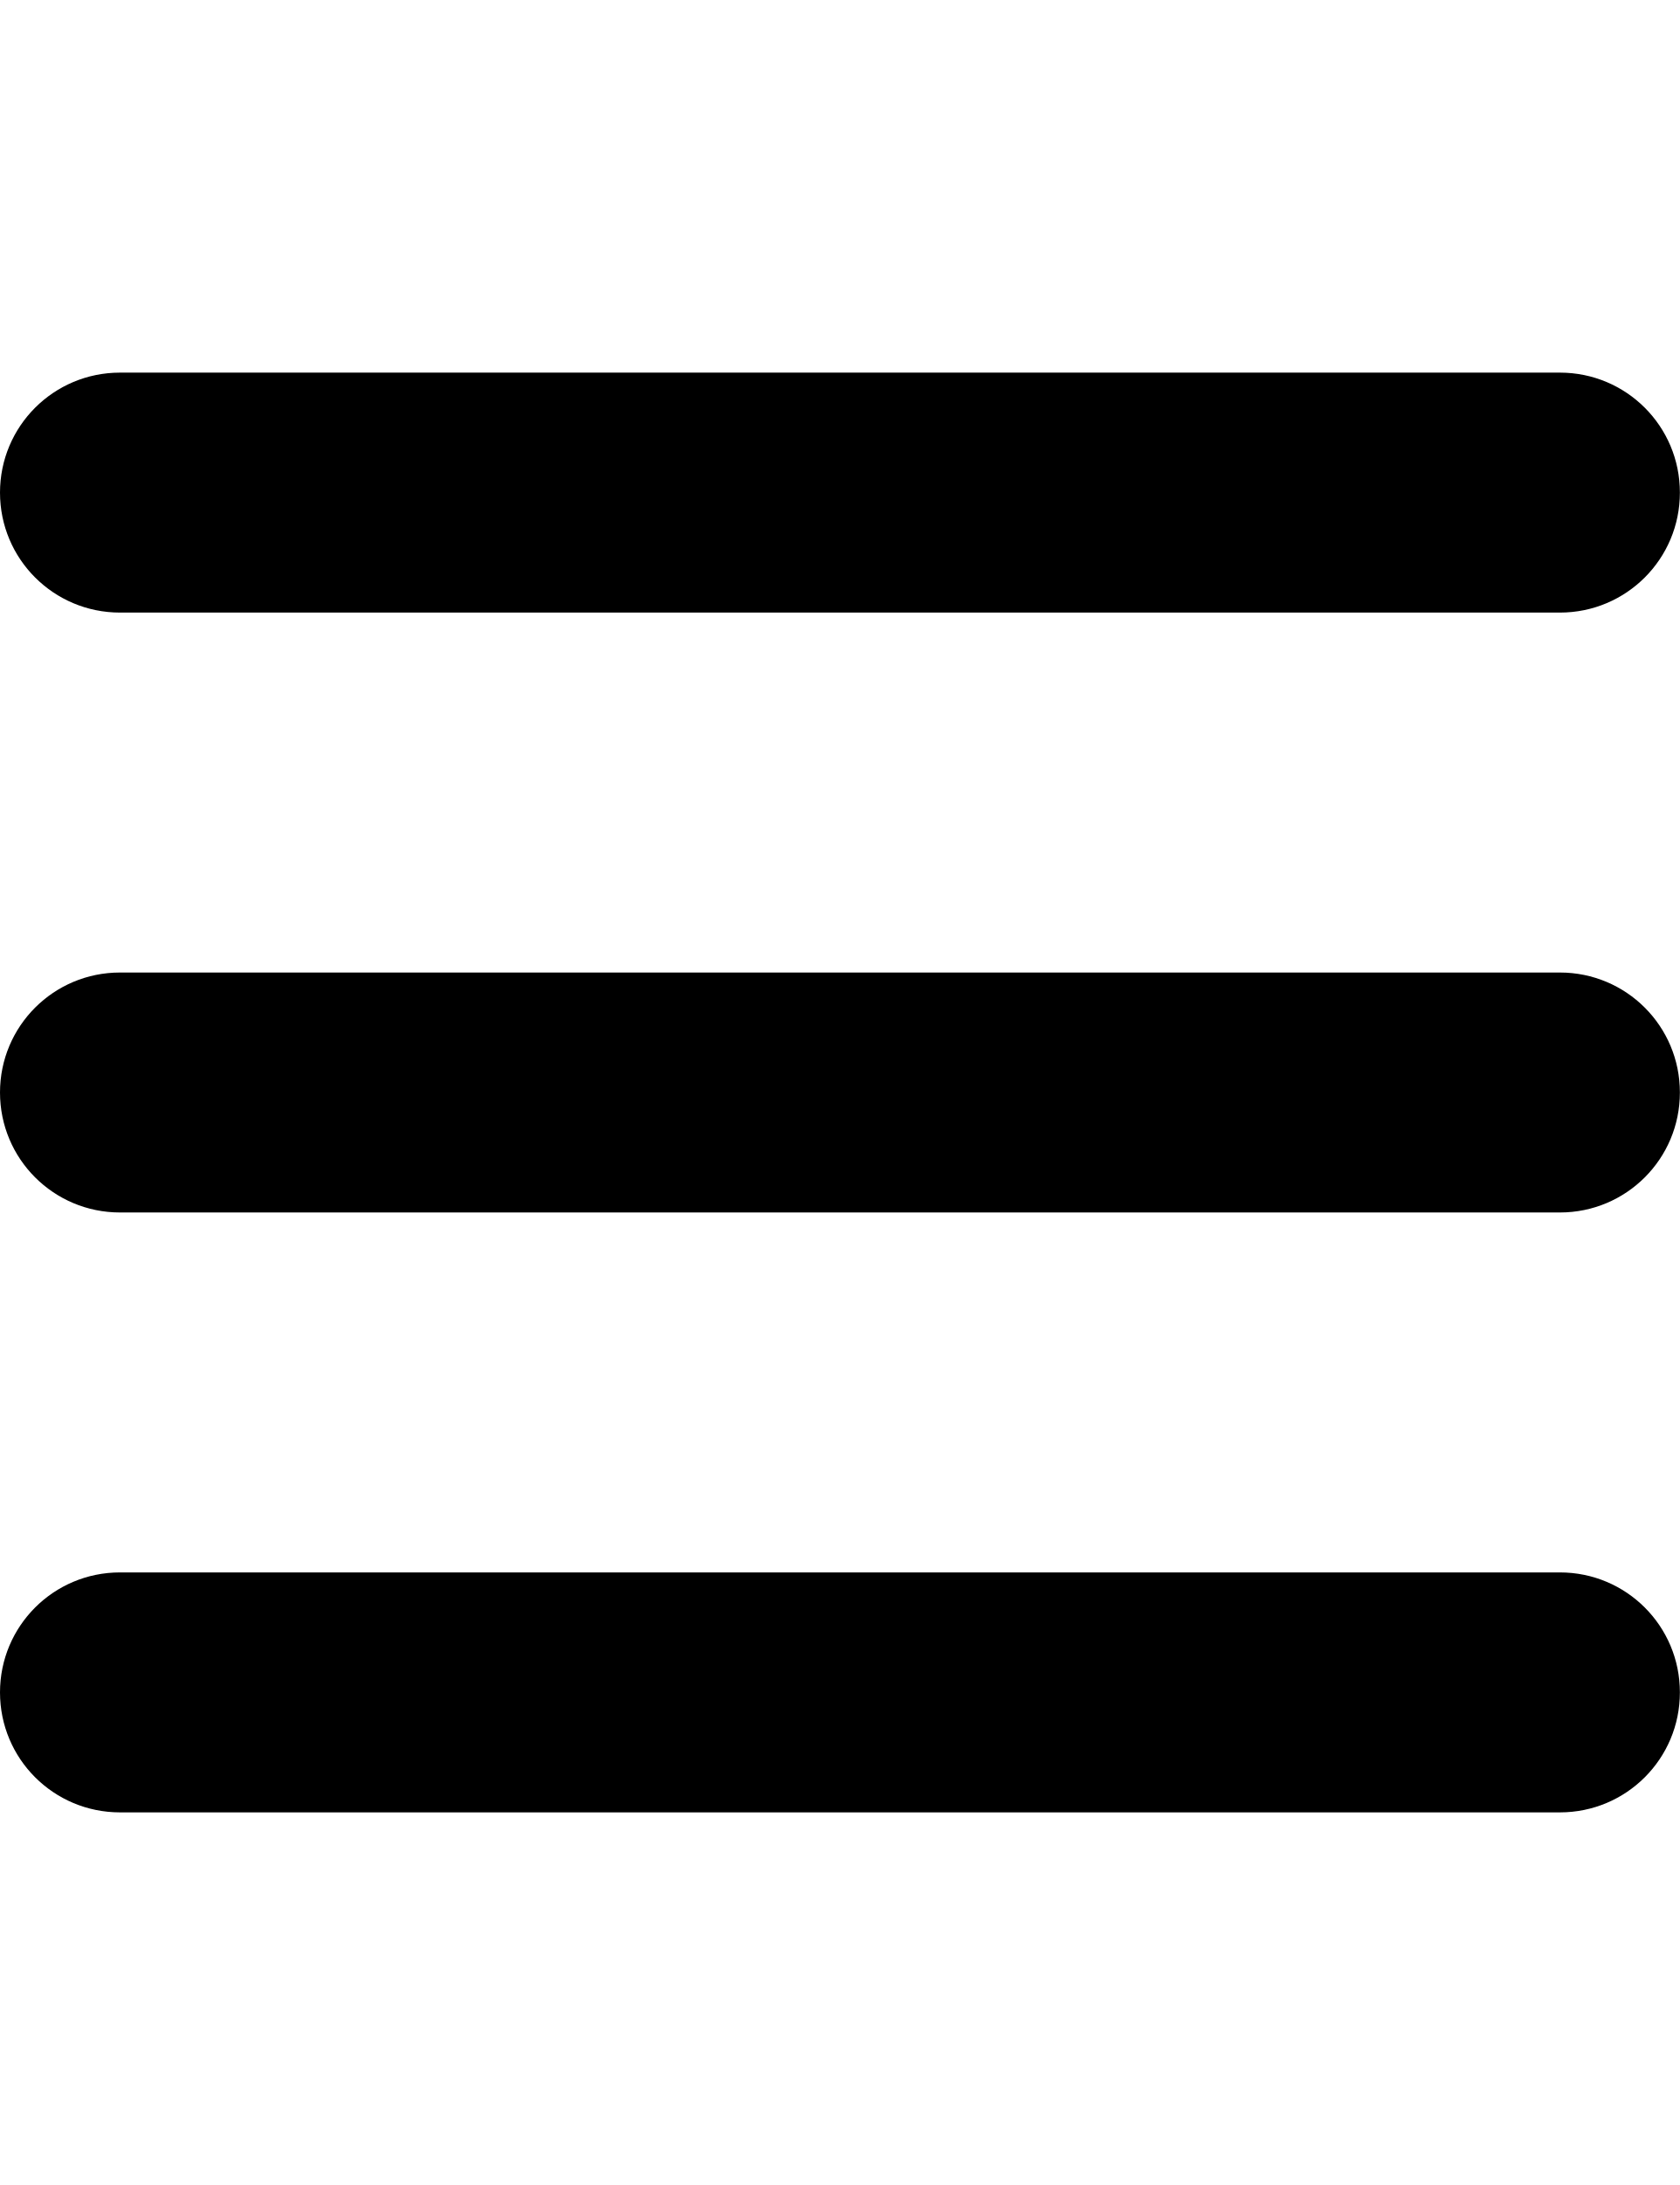
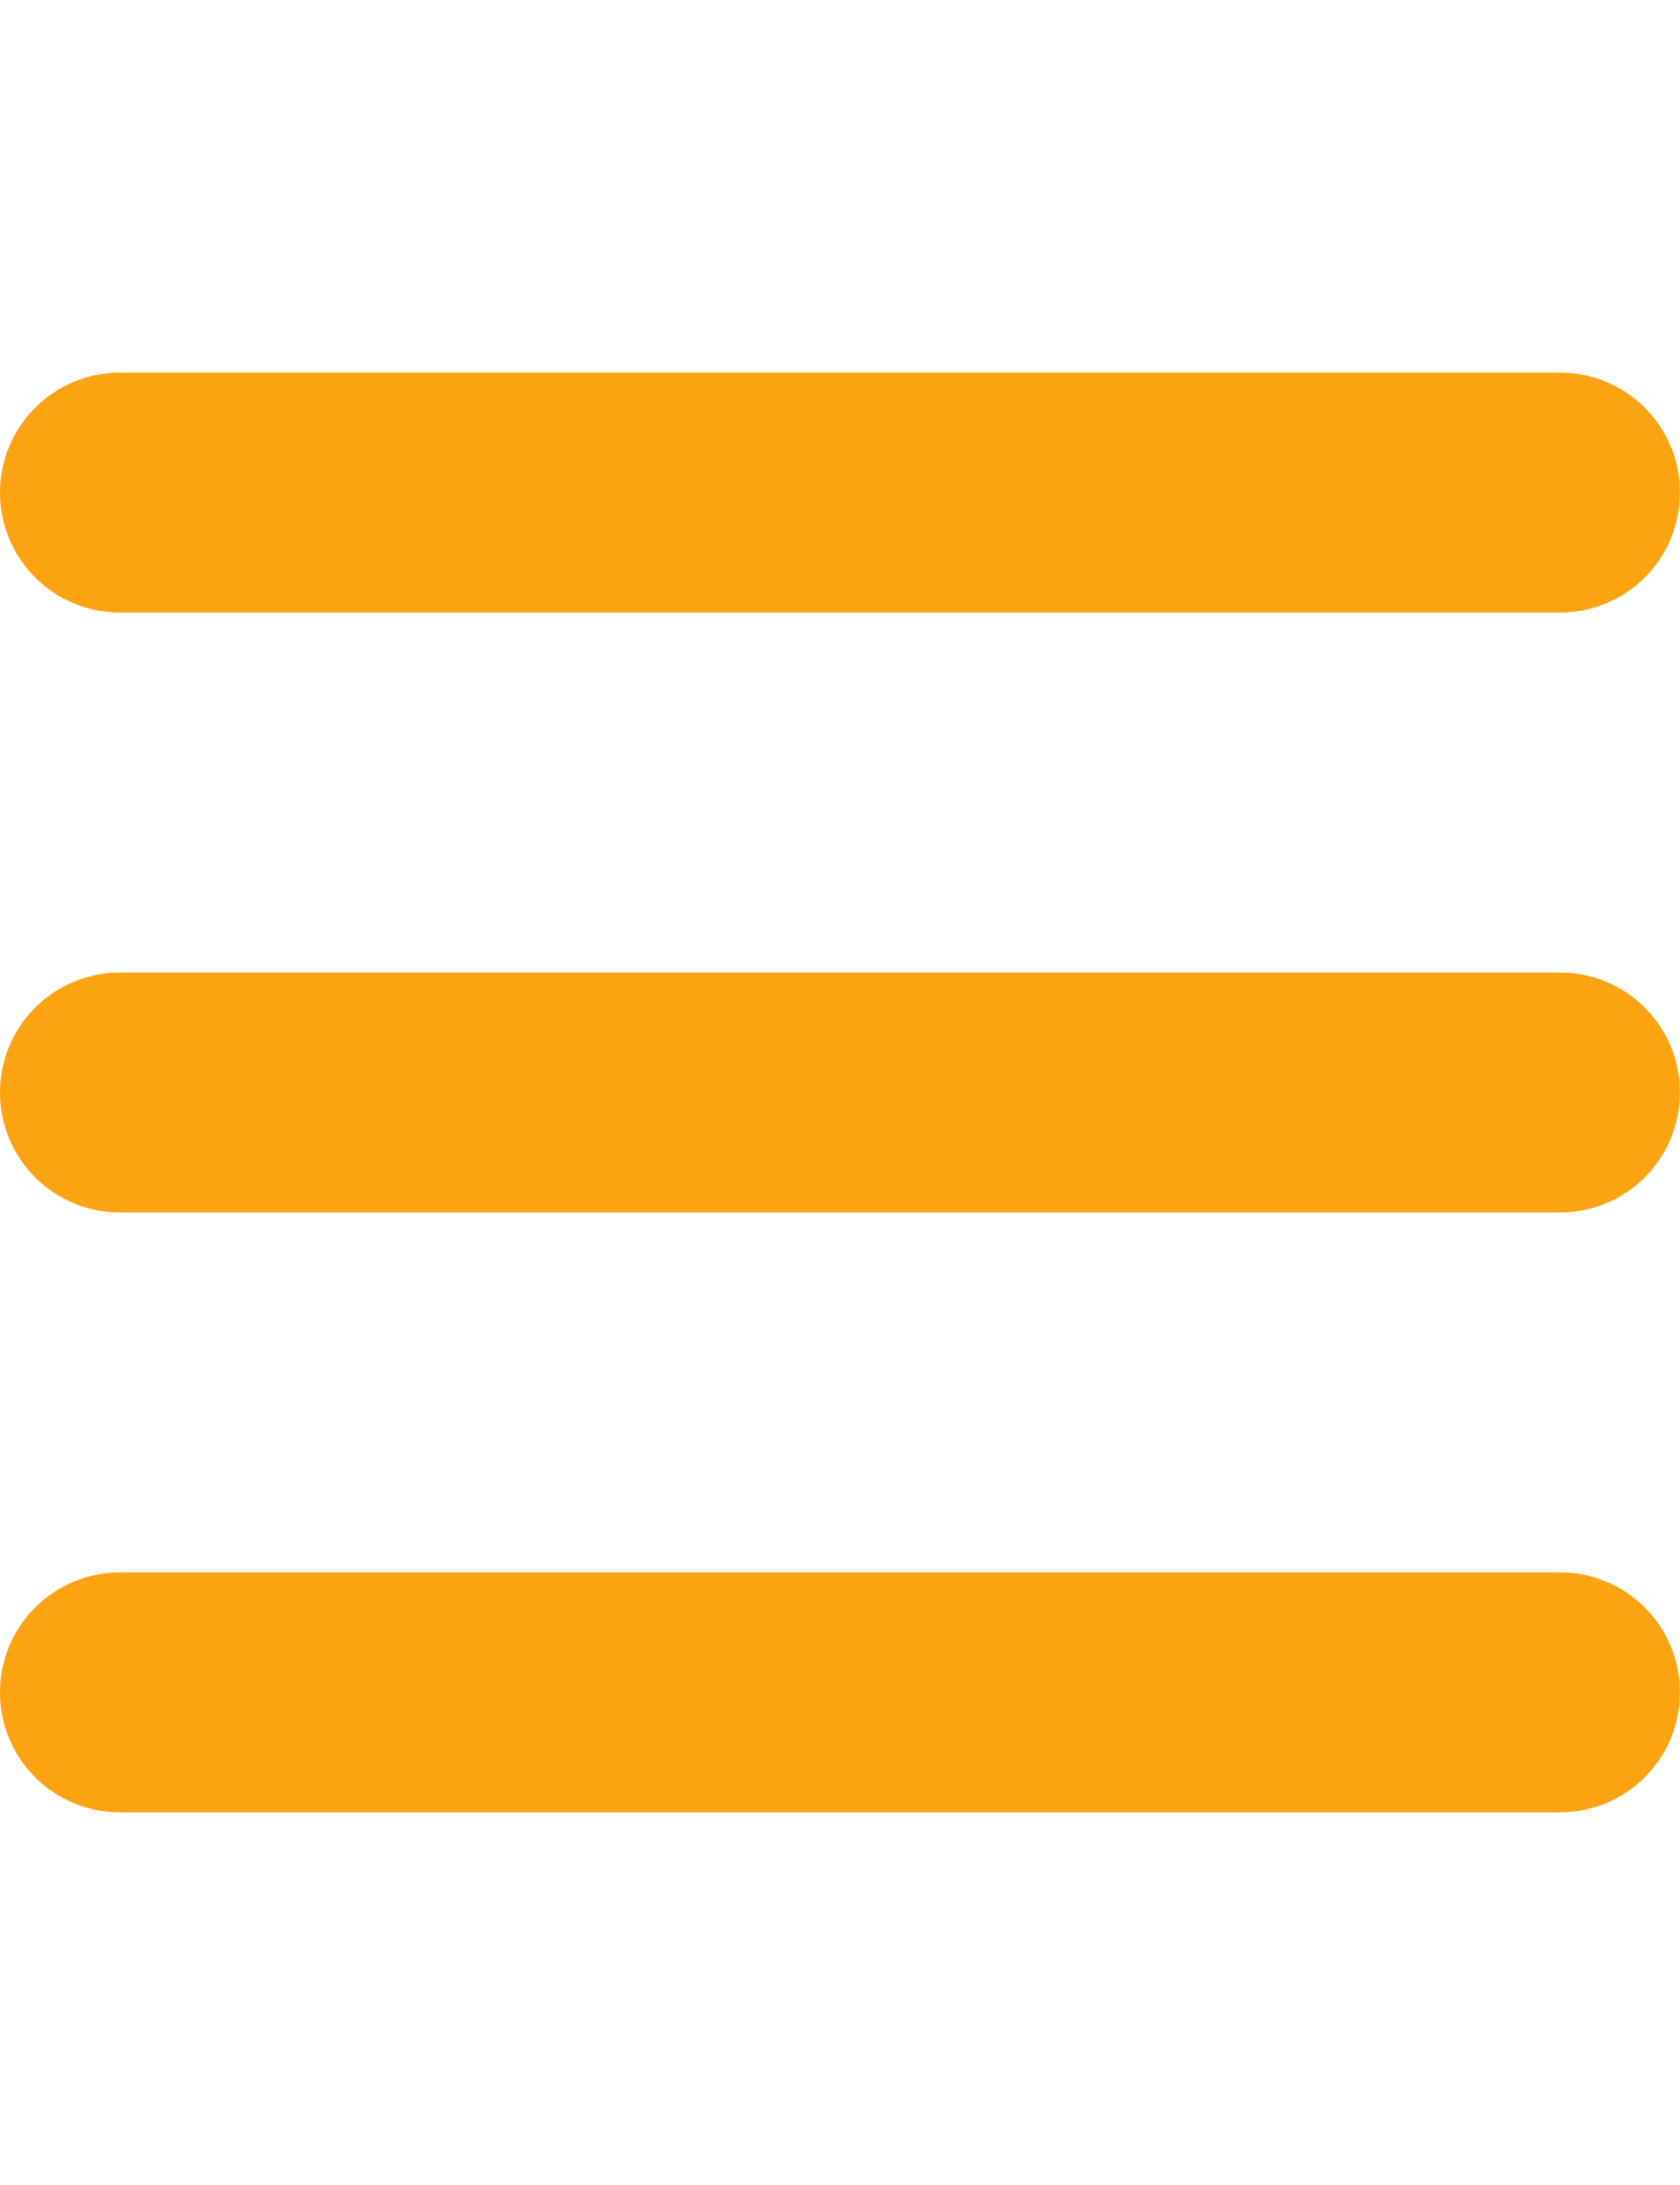
<svg xmlns="http://www.w3.org/2000/svg" height="40" width="30.75" viewBox="0 0 448 512">
-   <path d="M0 96C0 78.3 14.3 64 32 64H416c17.7 0 32 14.3 32 32s-14.3 32-32 32H32C14.3 128 0 113.7 0 96zM0 256c0-17.7 14.3-32 32-32H416c17.7 0 32 14.3 32 32s-14.3 32-32 32H32c-17.7 0-32-14.3-32-32zM448 416c0 17.7-14.3 32-32 32H32c-17.7 0-32-14.3-32-32s14.3-32 32-32H416c17.7 0 32 14.3 32 32z" />
+   <path d="M0 96C0 78.3 14.3 64 32 64H416c17.7 0 32 14.3 32 32s-14.3 32-32 32H32C14.3 128 0 113.7 0 96zM0 256c0-17.7 14.3-32 32-32H416c17.7 0 32 14.3 32 32s-14.3 32-32 32H32c-17.7 0-32-14.3-32-32zM448 416c0 17.7-14.3 32-32 32H32c-17.7 0-32-14.3-32-32s14.3-32 32-32H416c17.7 0 32 14.3 32 32z " fill="#FCA311" />
</svg>
